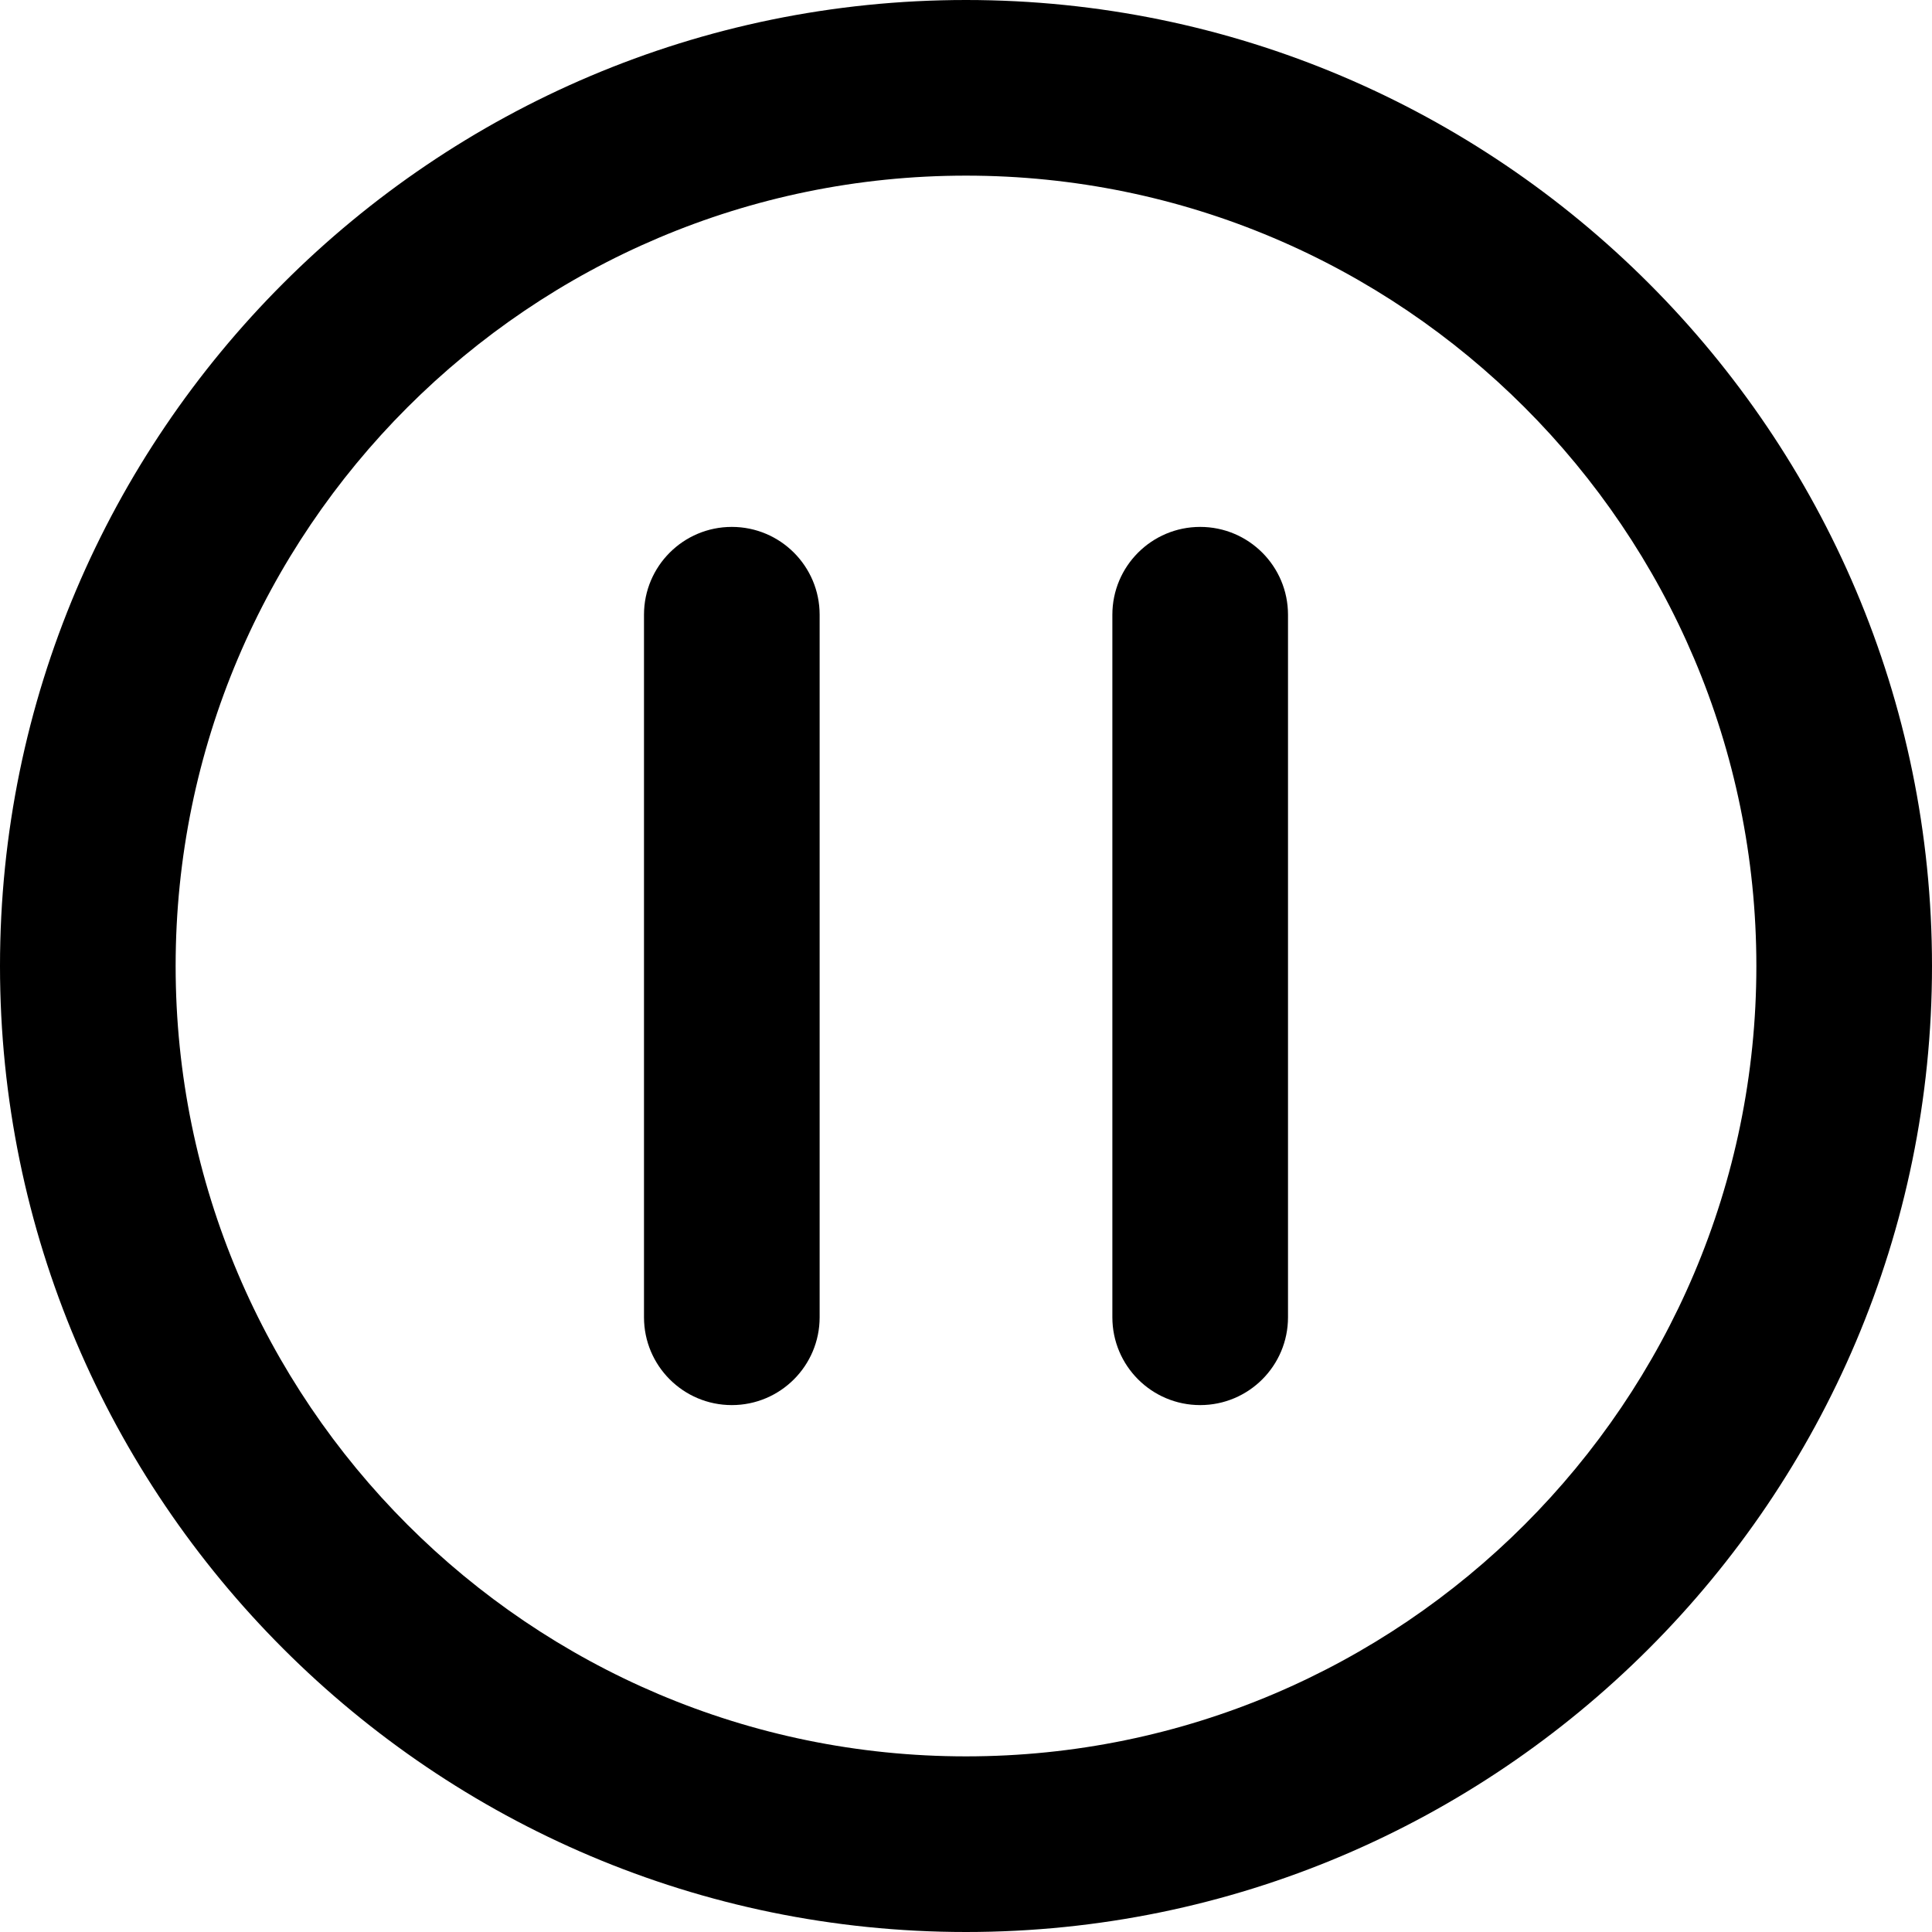
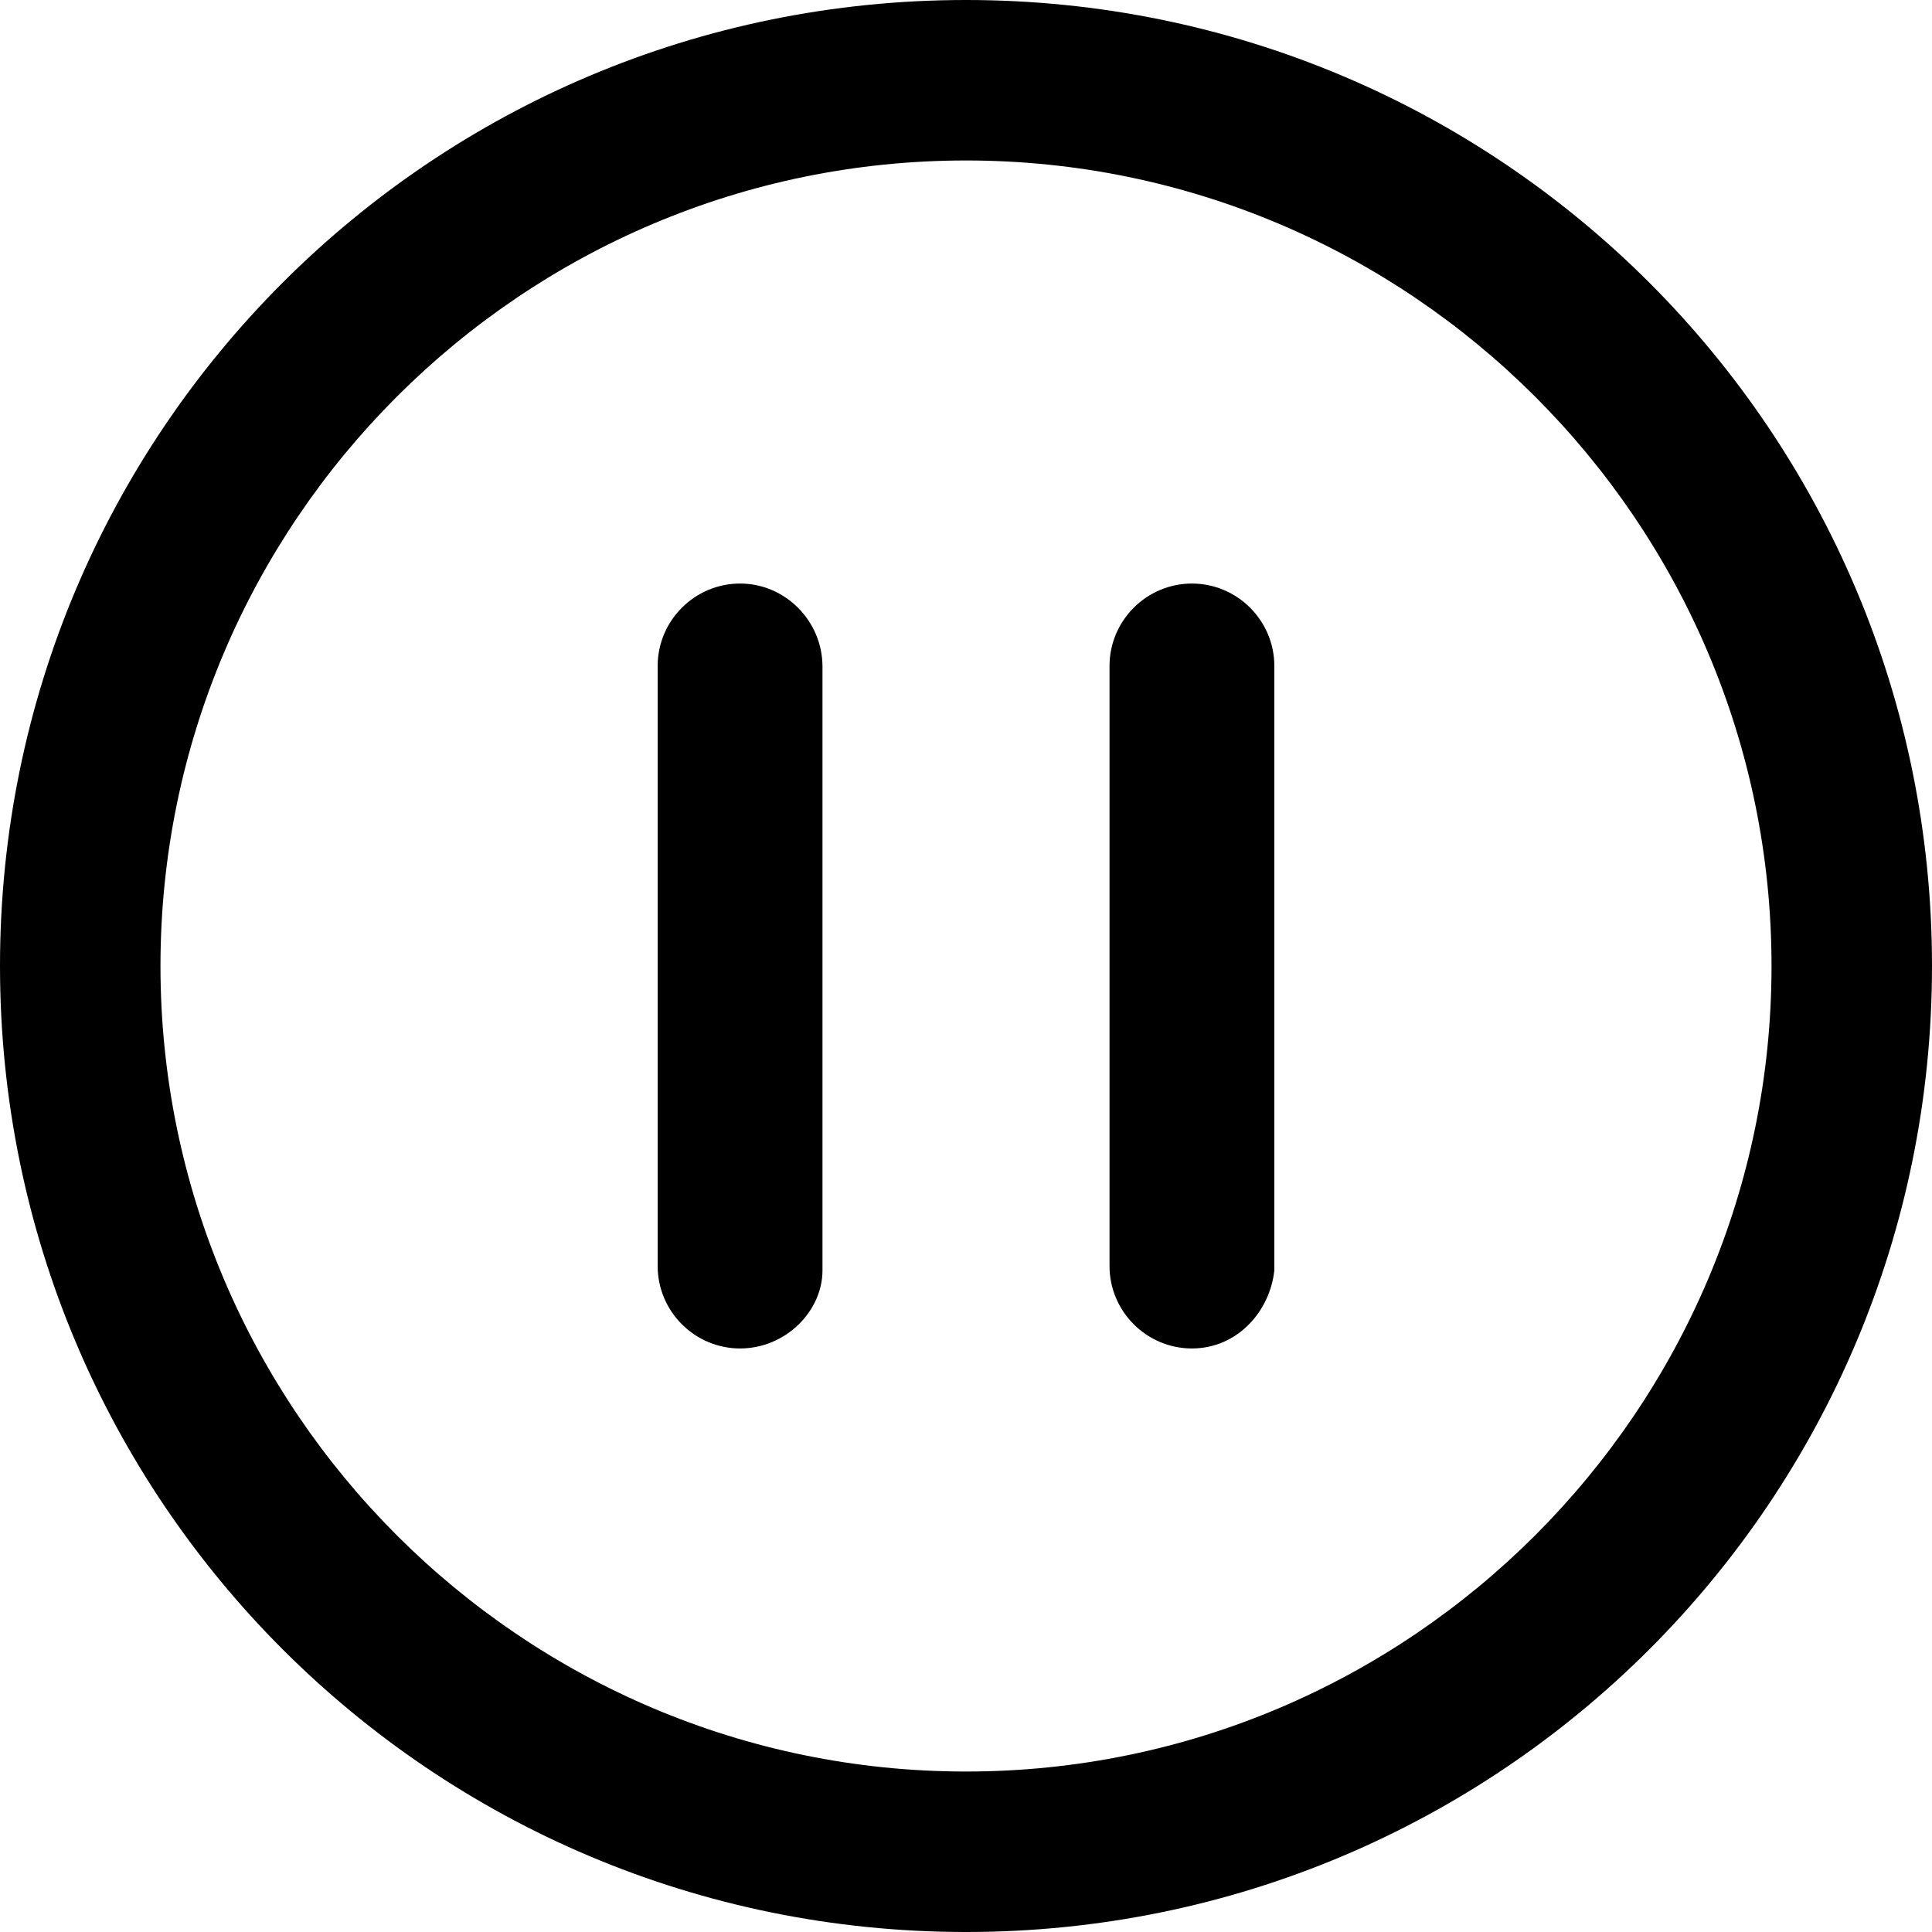
- <svg xmlns="http://www.w3.org/2000/svg" version="1.1" id="Capa_1" x="0px" y="0px" viewBox="0 0 512 512" style="enable-background:new 0 0 512 512;" xml:space="preserve">
+ <svg xmlns="http://www.w3.org/2000/svg" version="1.1" id="Capa_1" x="0px" y="0px" viewBox="0 0 490 490" style="enable-background:new 0 0 490 490;" xml:space="preserve">
  <g>
    <g>
-       <path d="M256,0C114.842,0,0,114.842,0,256s114.842,256,256,256s256-114.842,256-256S397.158,0,256,0z M256,465.455    c-115.493,0-209.455-93.961-209.455-209.455S140.507,46.545,256,46.545S465.455,140.507,465.455,256S371.493,465.455,256,465.455z    " />
-     </g>
-   </g>
-   <g>
-     <g>
-       <path d="M318.061,139.636c-12.853,0-23.273,10.42-23.273,23.273v186.182c0,12.853,10.42,23.273,23.273,23.273    c12.853,0,23.273-10.42,23.273-23.273V162.909C341.333,150.056,330.913,139.636,318.061,139.636z" />
-     </g>
-   </g>
-   <g>
-     <g>
-       <path d="M193.939,139.636c-12.853,0-23.273,10.42-23.273,23.273v186.182c0,12.853,10.42,23.273,23.273,23.273    c12.853,0,23.273-10.42,23.273-23.273V162.909C217.212,150.056,206.792,139.636,193.939,139.636z" />
+       <path d="M245,0C109.5,0,0,109.5,0,245s109.5,245,245,245s245-109.5,245-245S380.5,0,245,0z M245,449.3    c-112.6,0-204.3-91.7-204.3-204.3S132.4,40.7,245,40.7S449.3,132.4,449.3,245S357.6,449.3,245,449.3z" />
+       <path d="M187.7,148c-11.5,0-20.9,9.4-20.9,20.9v152.2c0,11.5,9.4,20.9,20.9,20.9s20.9-9.4,20.9-19.8V168.9    C208.5,157.4,199.1,148,187.7,148z" />
+       <path d="M302.3,148c-11.5,0-20.9,9.4-20.9,20.9v152.2c0,11.5,9.4,20.9,20.9,20.9s19.8-9.4,20.9-19.8V168.9    C323.2,157.4,313.8,148,302.3,148z" />
    </g>
  </g>
  <g>
</g>
  <g>
</g>
  <g>
</g>
  <g>
</g>
  <g>
</g>
  <g>
</g>
  <g>
</g>
  <g>
</g>
  <g>
</g>
  <g>
</g>
  <g>
</g>
  <g>
</g>
  <g>
</g>
  <g>
</g>
  <g>
</g>
</svg>
